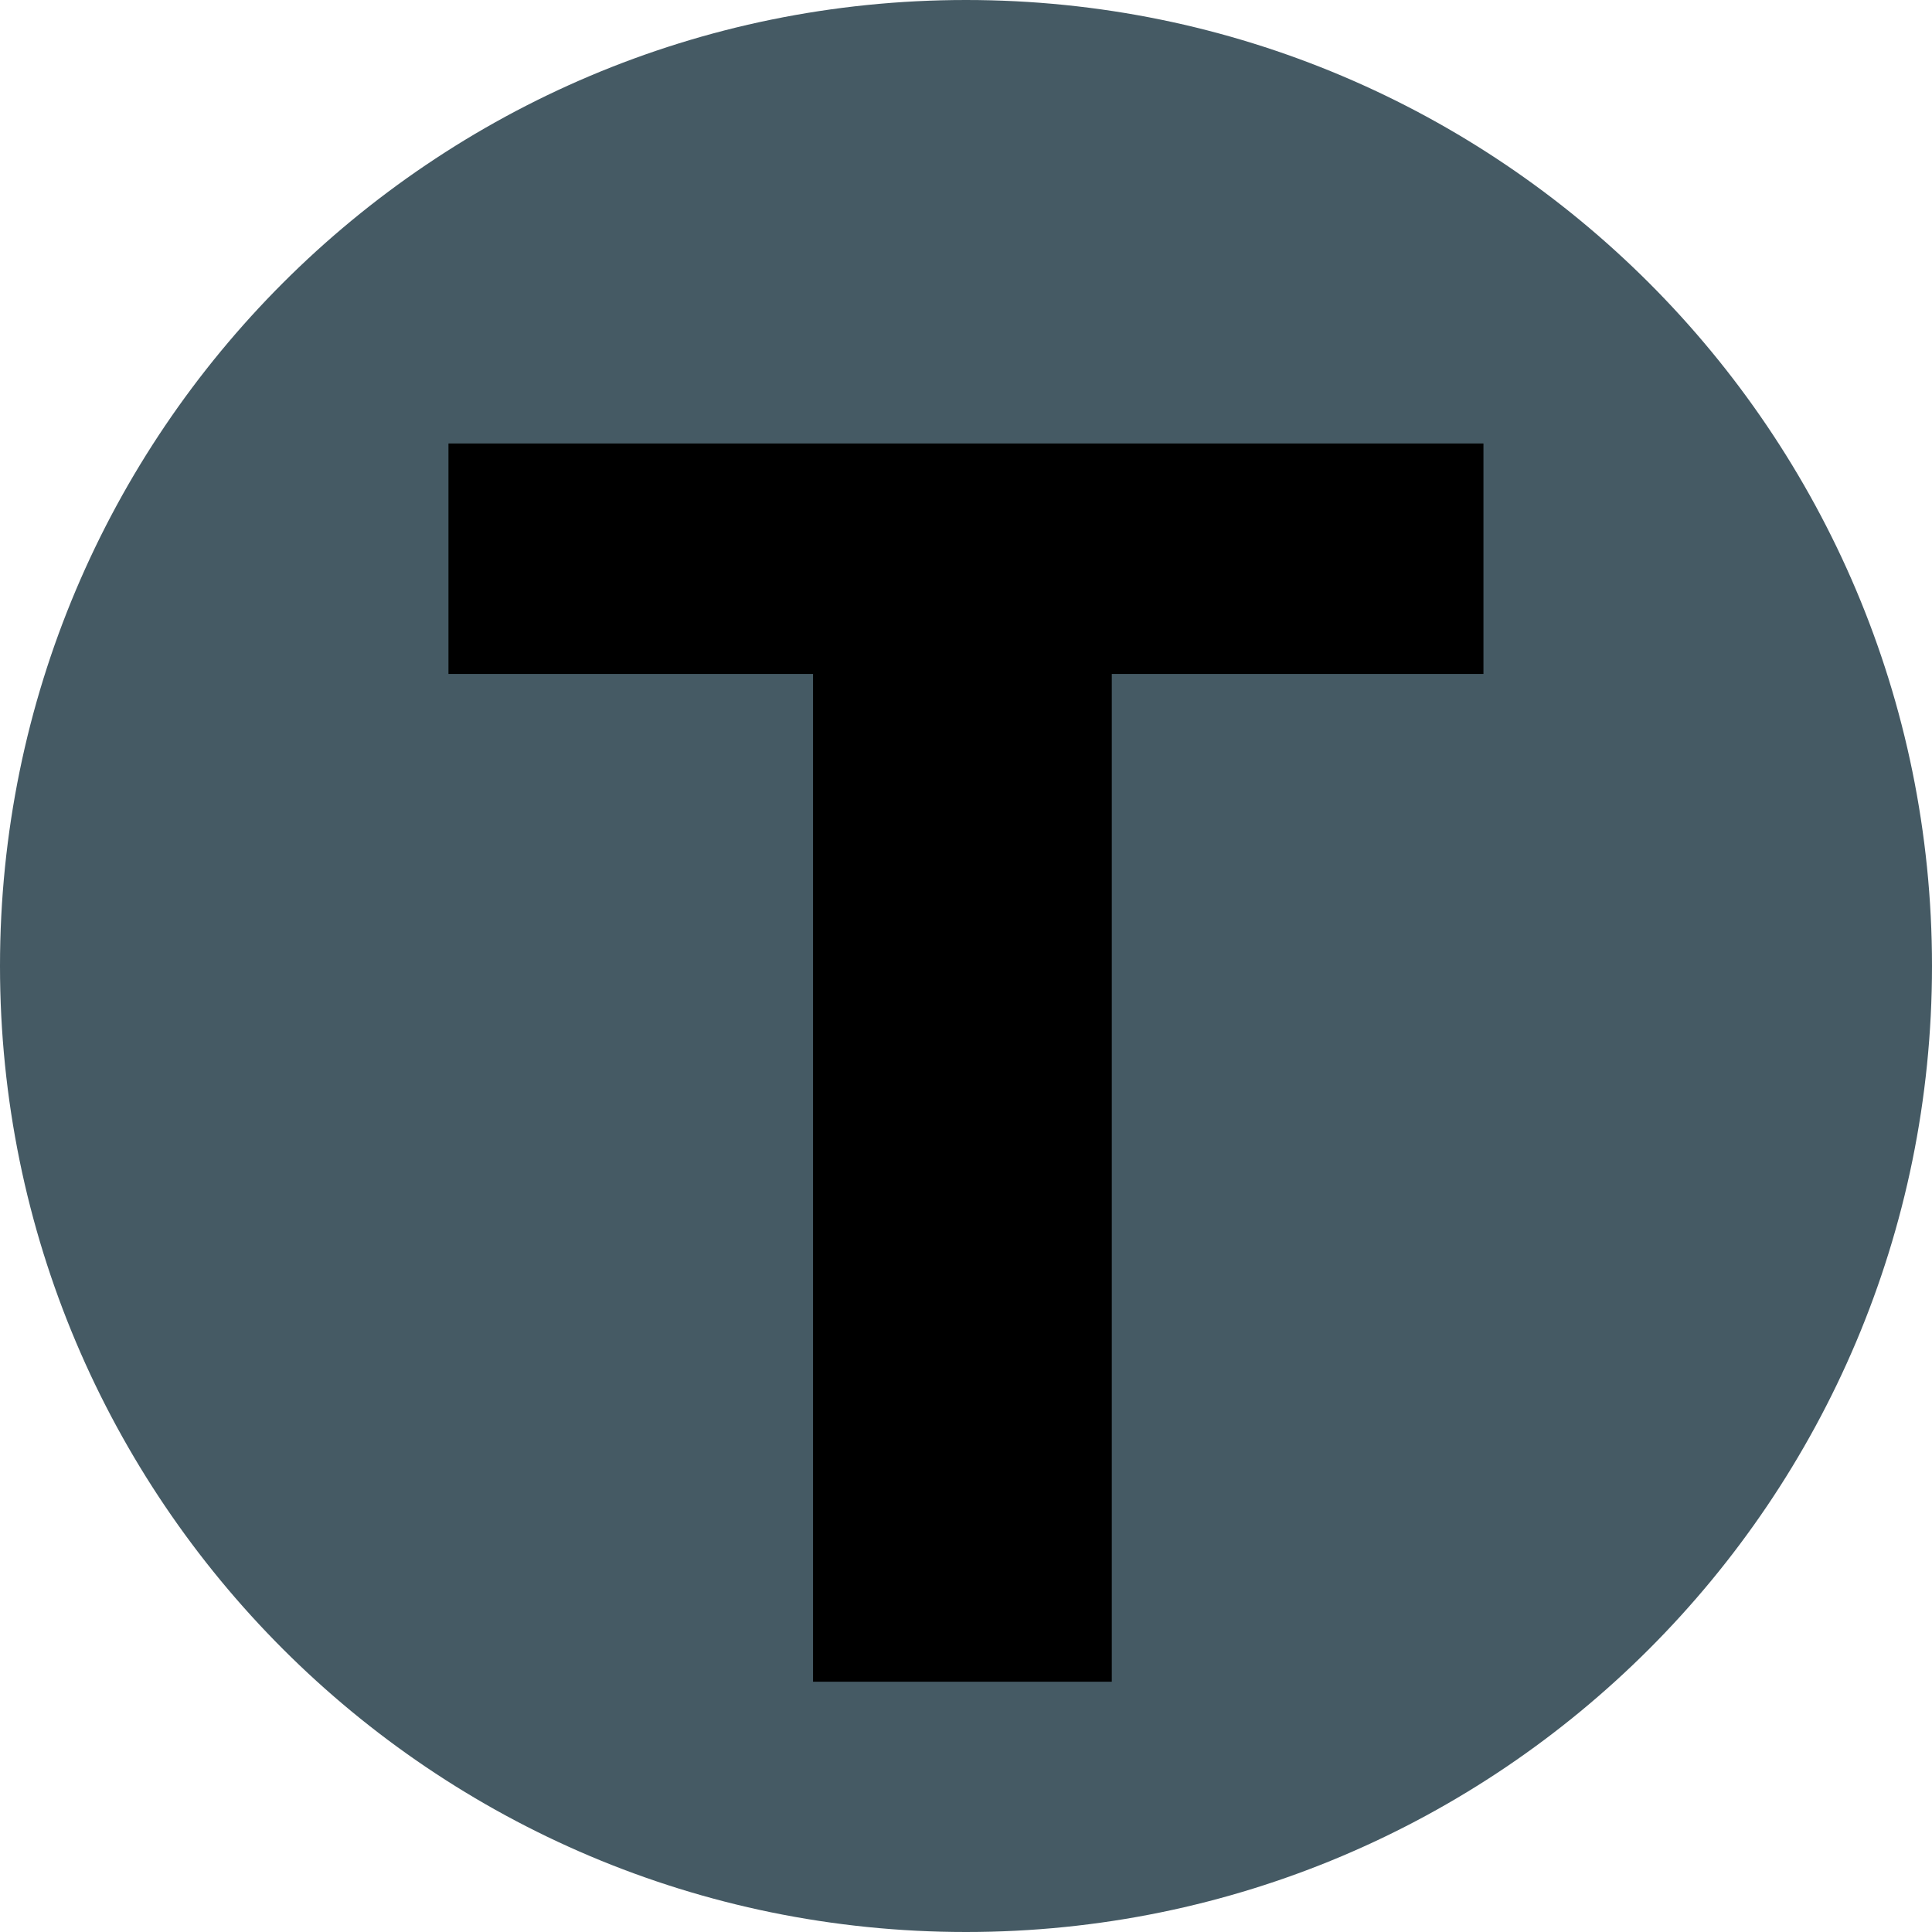
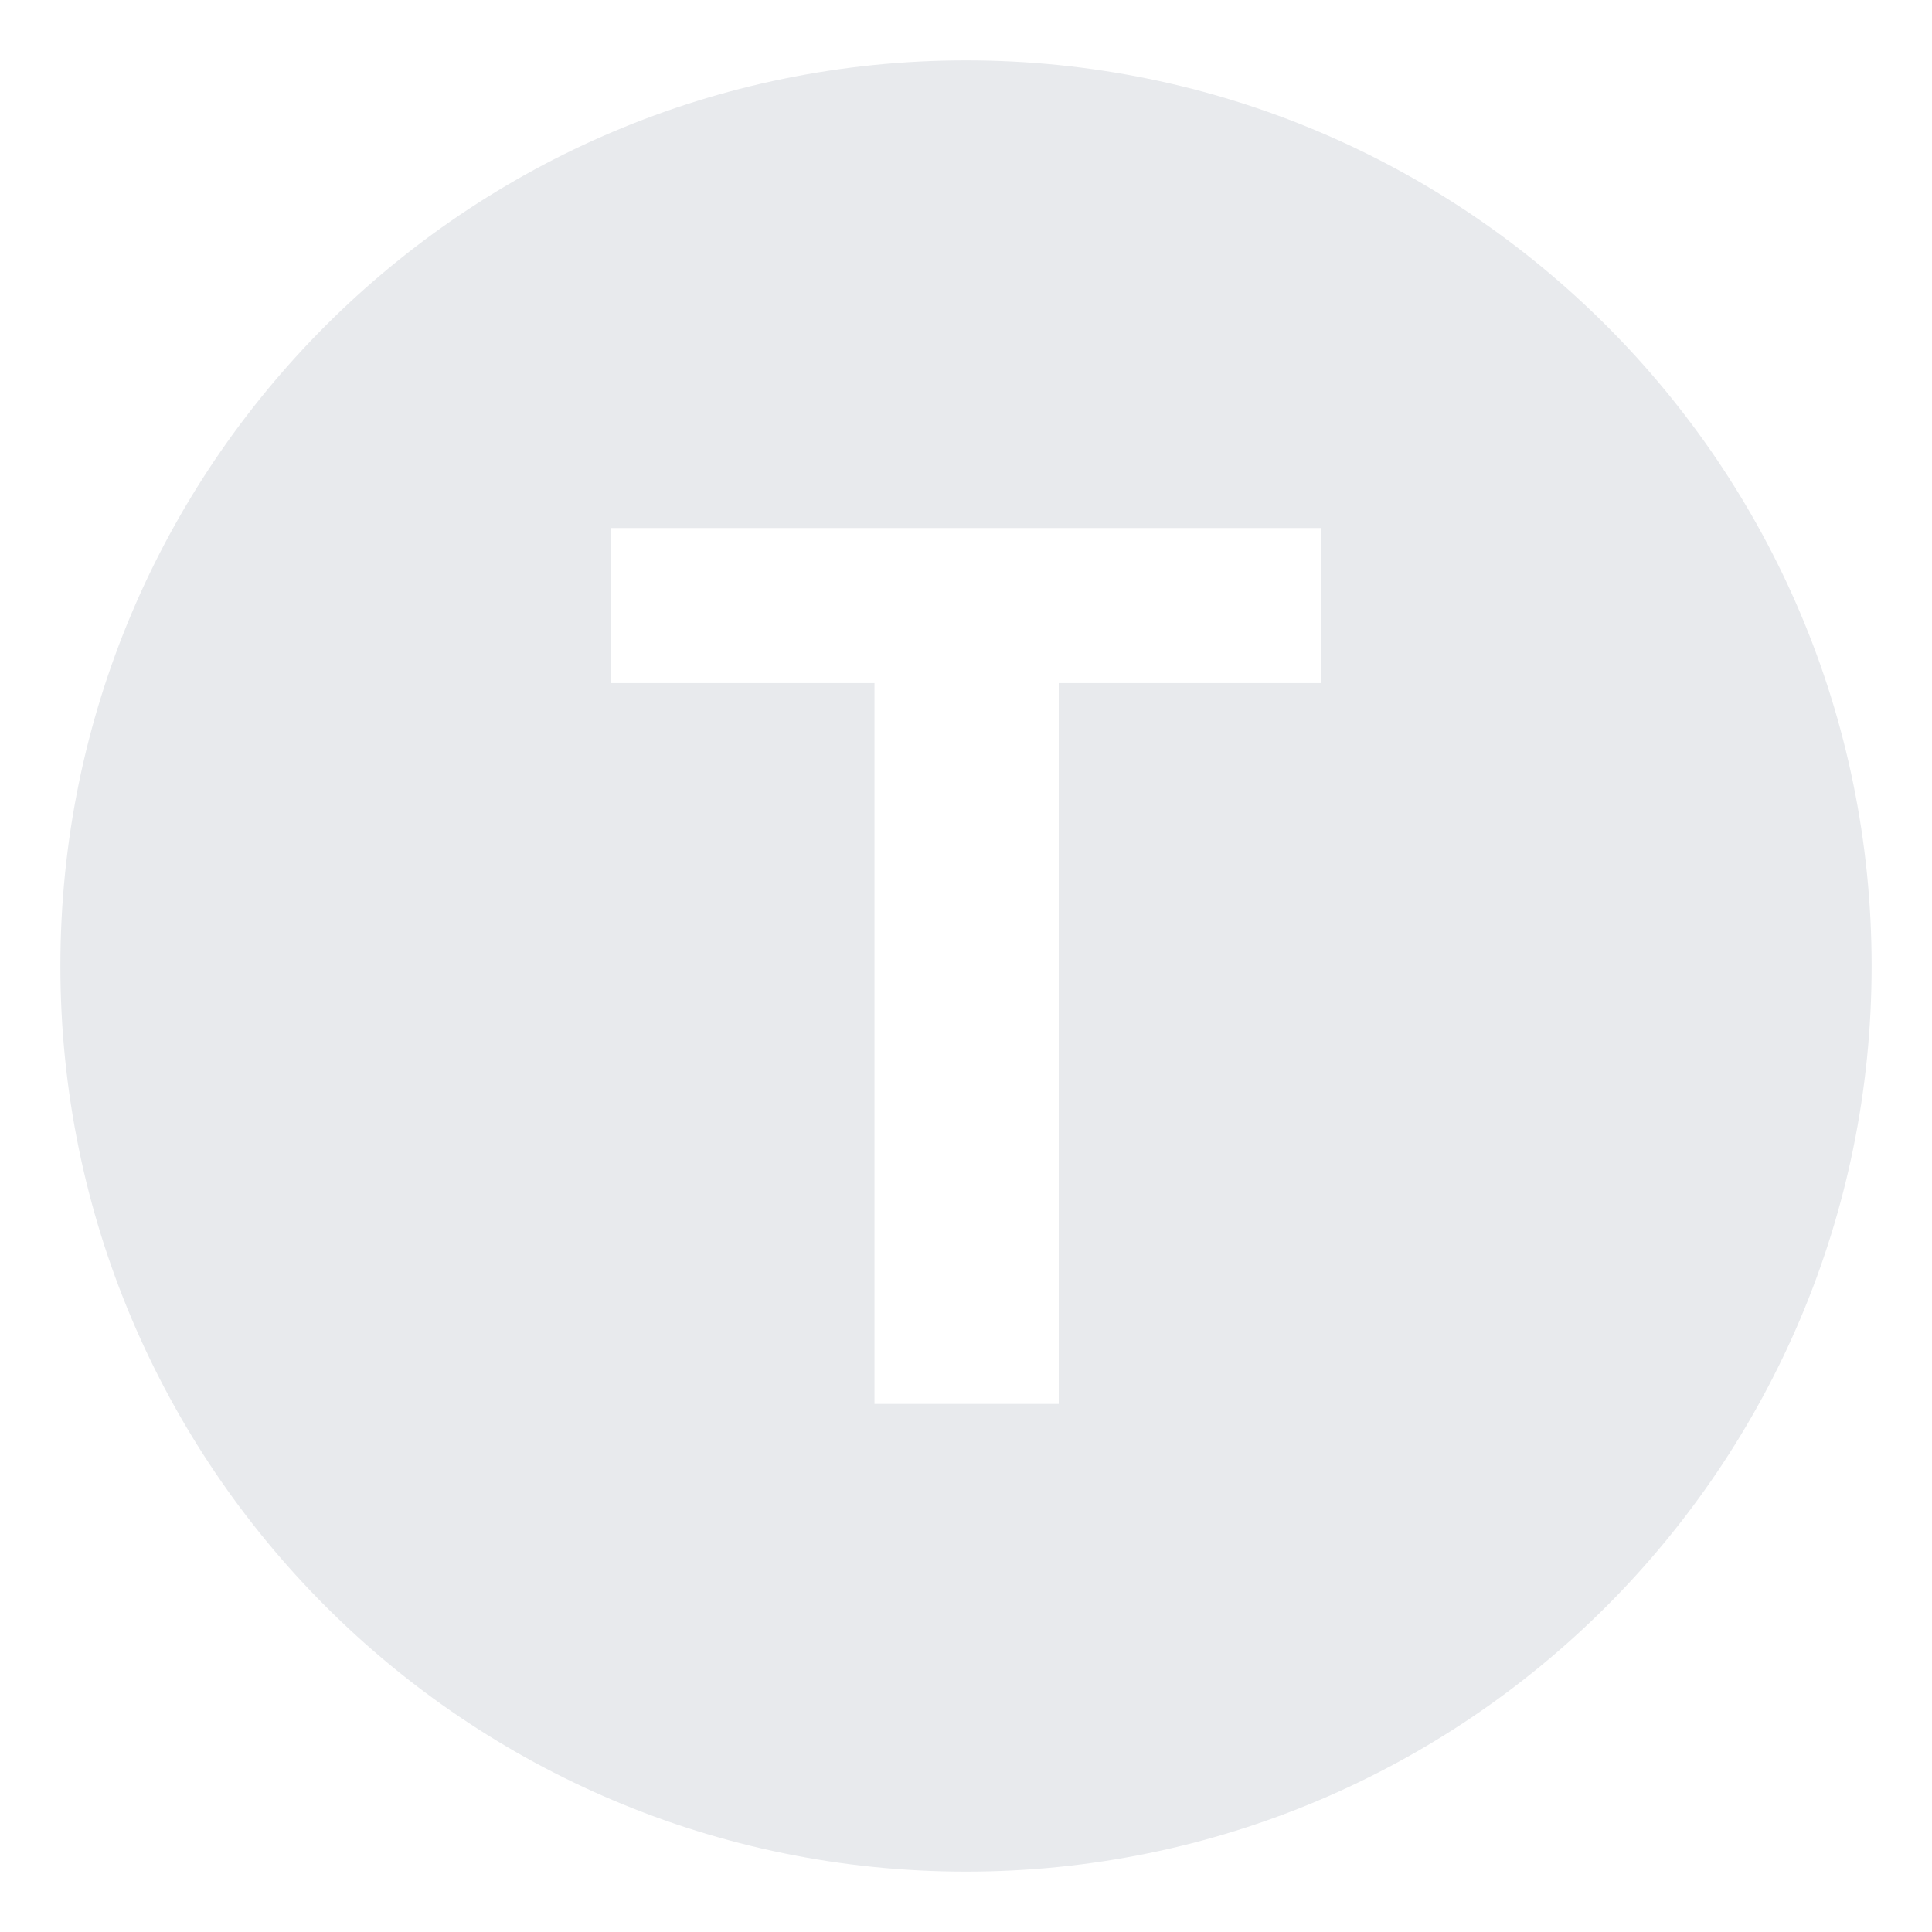
- <svg xmlns="http://www.w3.org/2000/svg" id="testcaseset" width="24" height="24" viewBox="0 0 24 24">
-   <path id="Pfad_171" data-name="Pfad 171" d="M24,12A12,12,0,1,1,12,0,12,12,0,0,1,24,12" fill="#455a64" />
-   <path id="Pfad_172" data-name="Pfad 172" d="M18.428,8.372H13.811V20.891H10.1V8.372H5.571V5.509H18.428Z" />
+ <svg xmlns="http://www.w3.org/2000/svg" width="800px" height="800px" viewBox="0 0 64 64" aria-hidden="true" role="img" class="iconify iconify--emojione-monotone" preserveAspectRatio="xMidYMid meet">
+   <path d="M32 2C15.432 2 2 15.431 2 32c0 16.569 13.432 30 30 30s30-13.432 30-30C62 15.431 48.568 2 32 2m11.754 20.629h-8.682v23.878h-6.104V22.629h-8.721v-5.138h23.506v5.138z" fill="#e8eaed" />
</svg>
